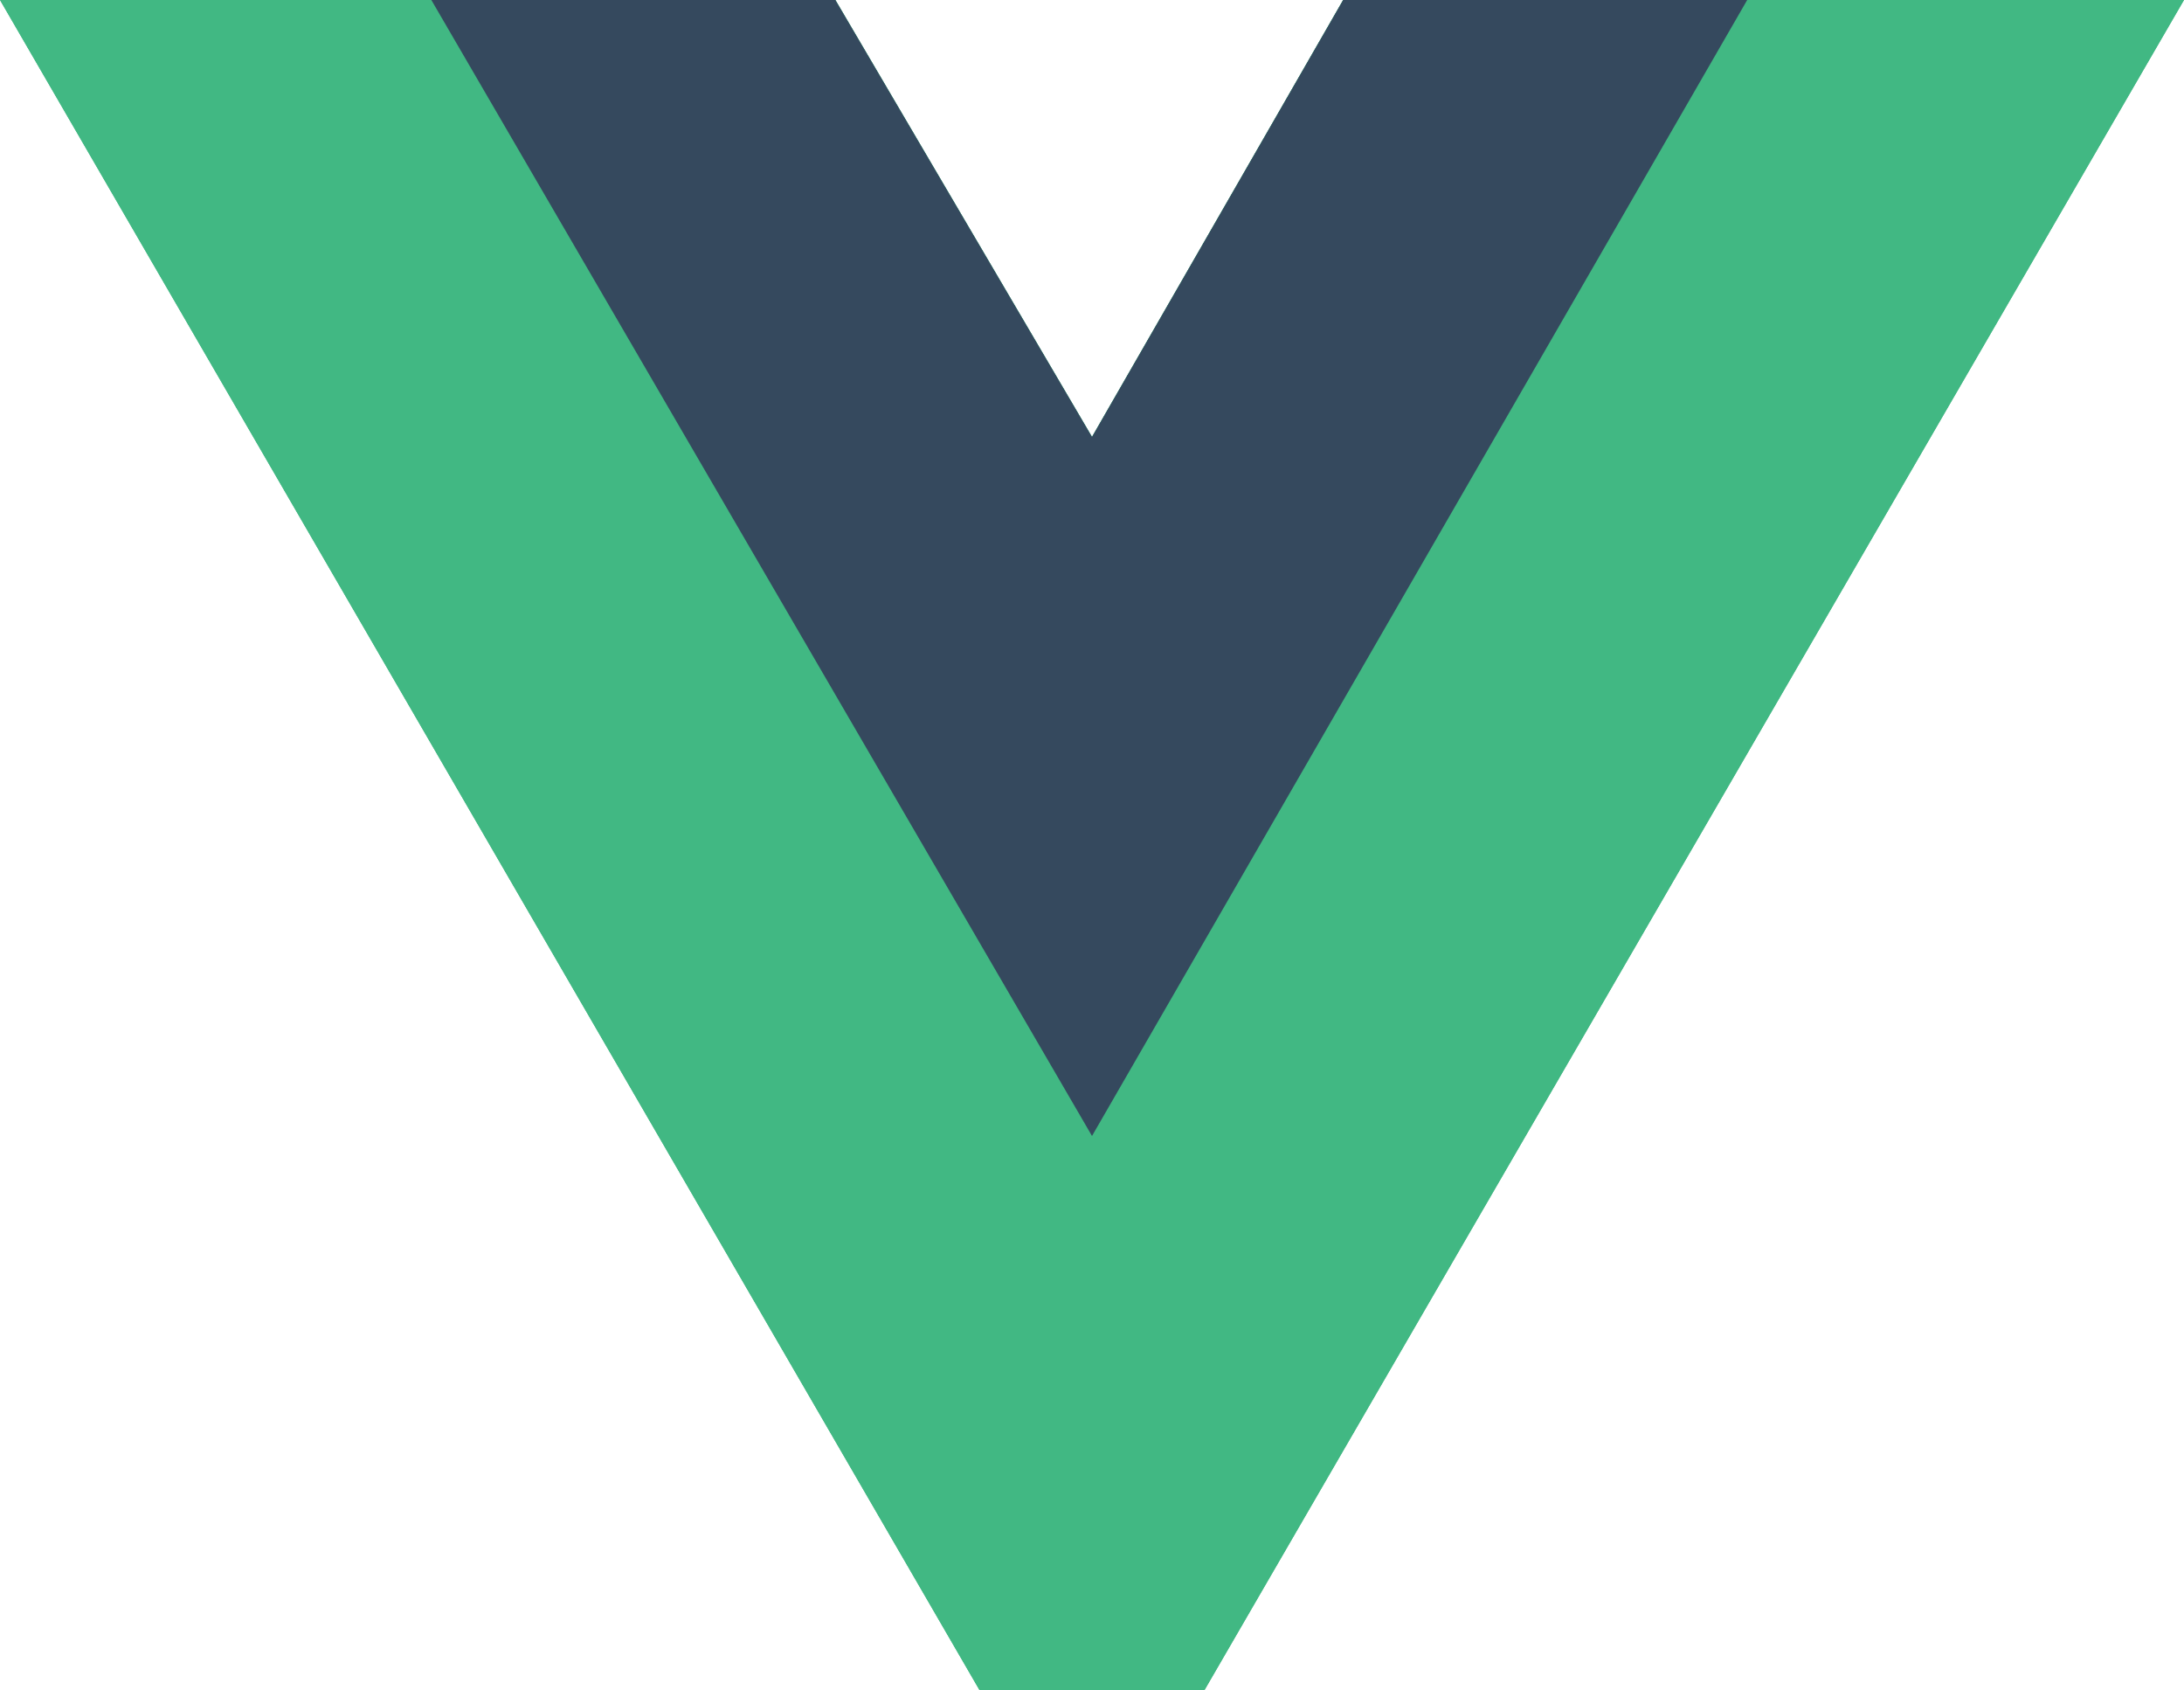
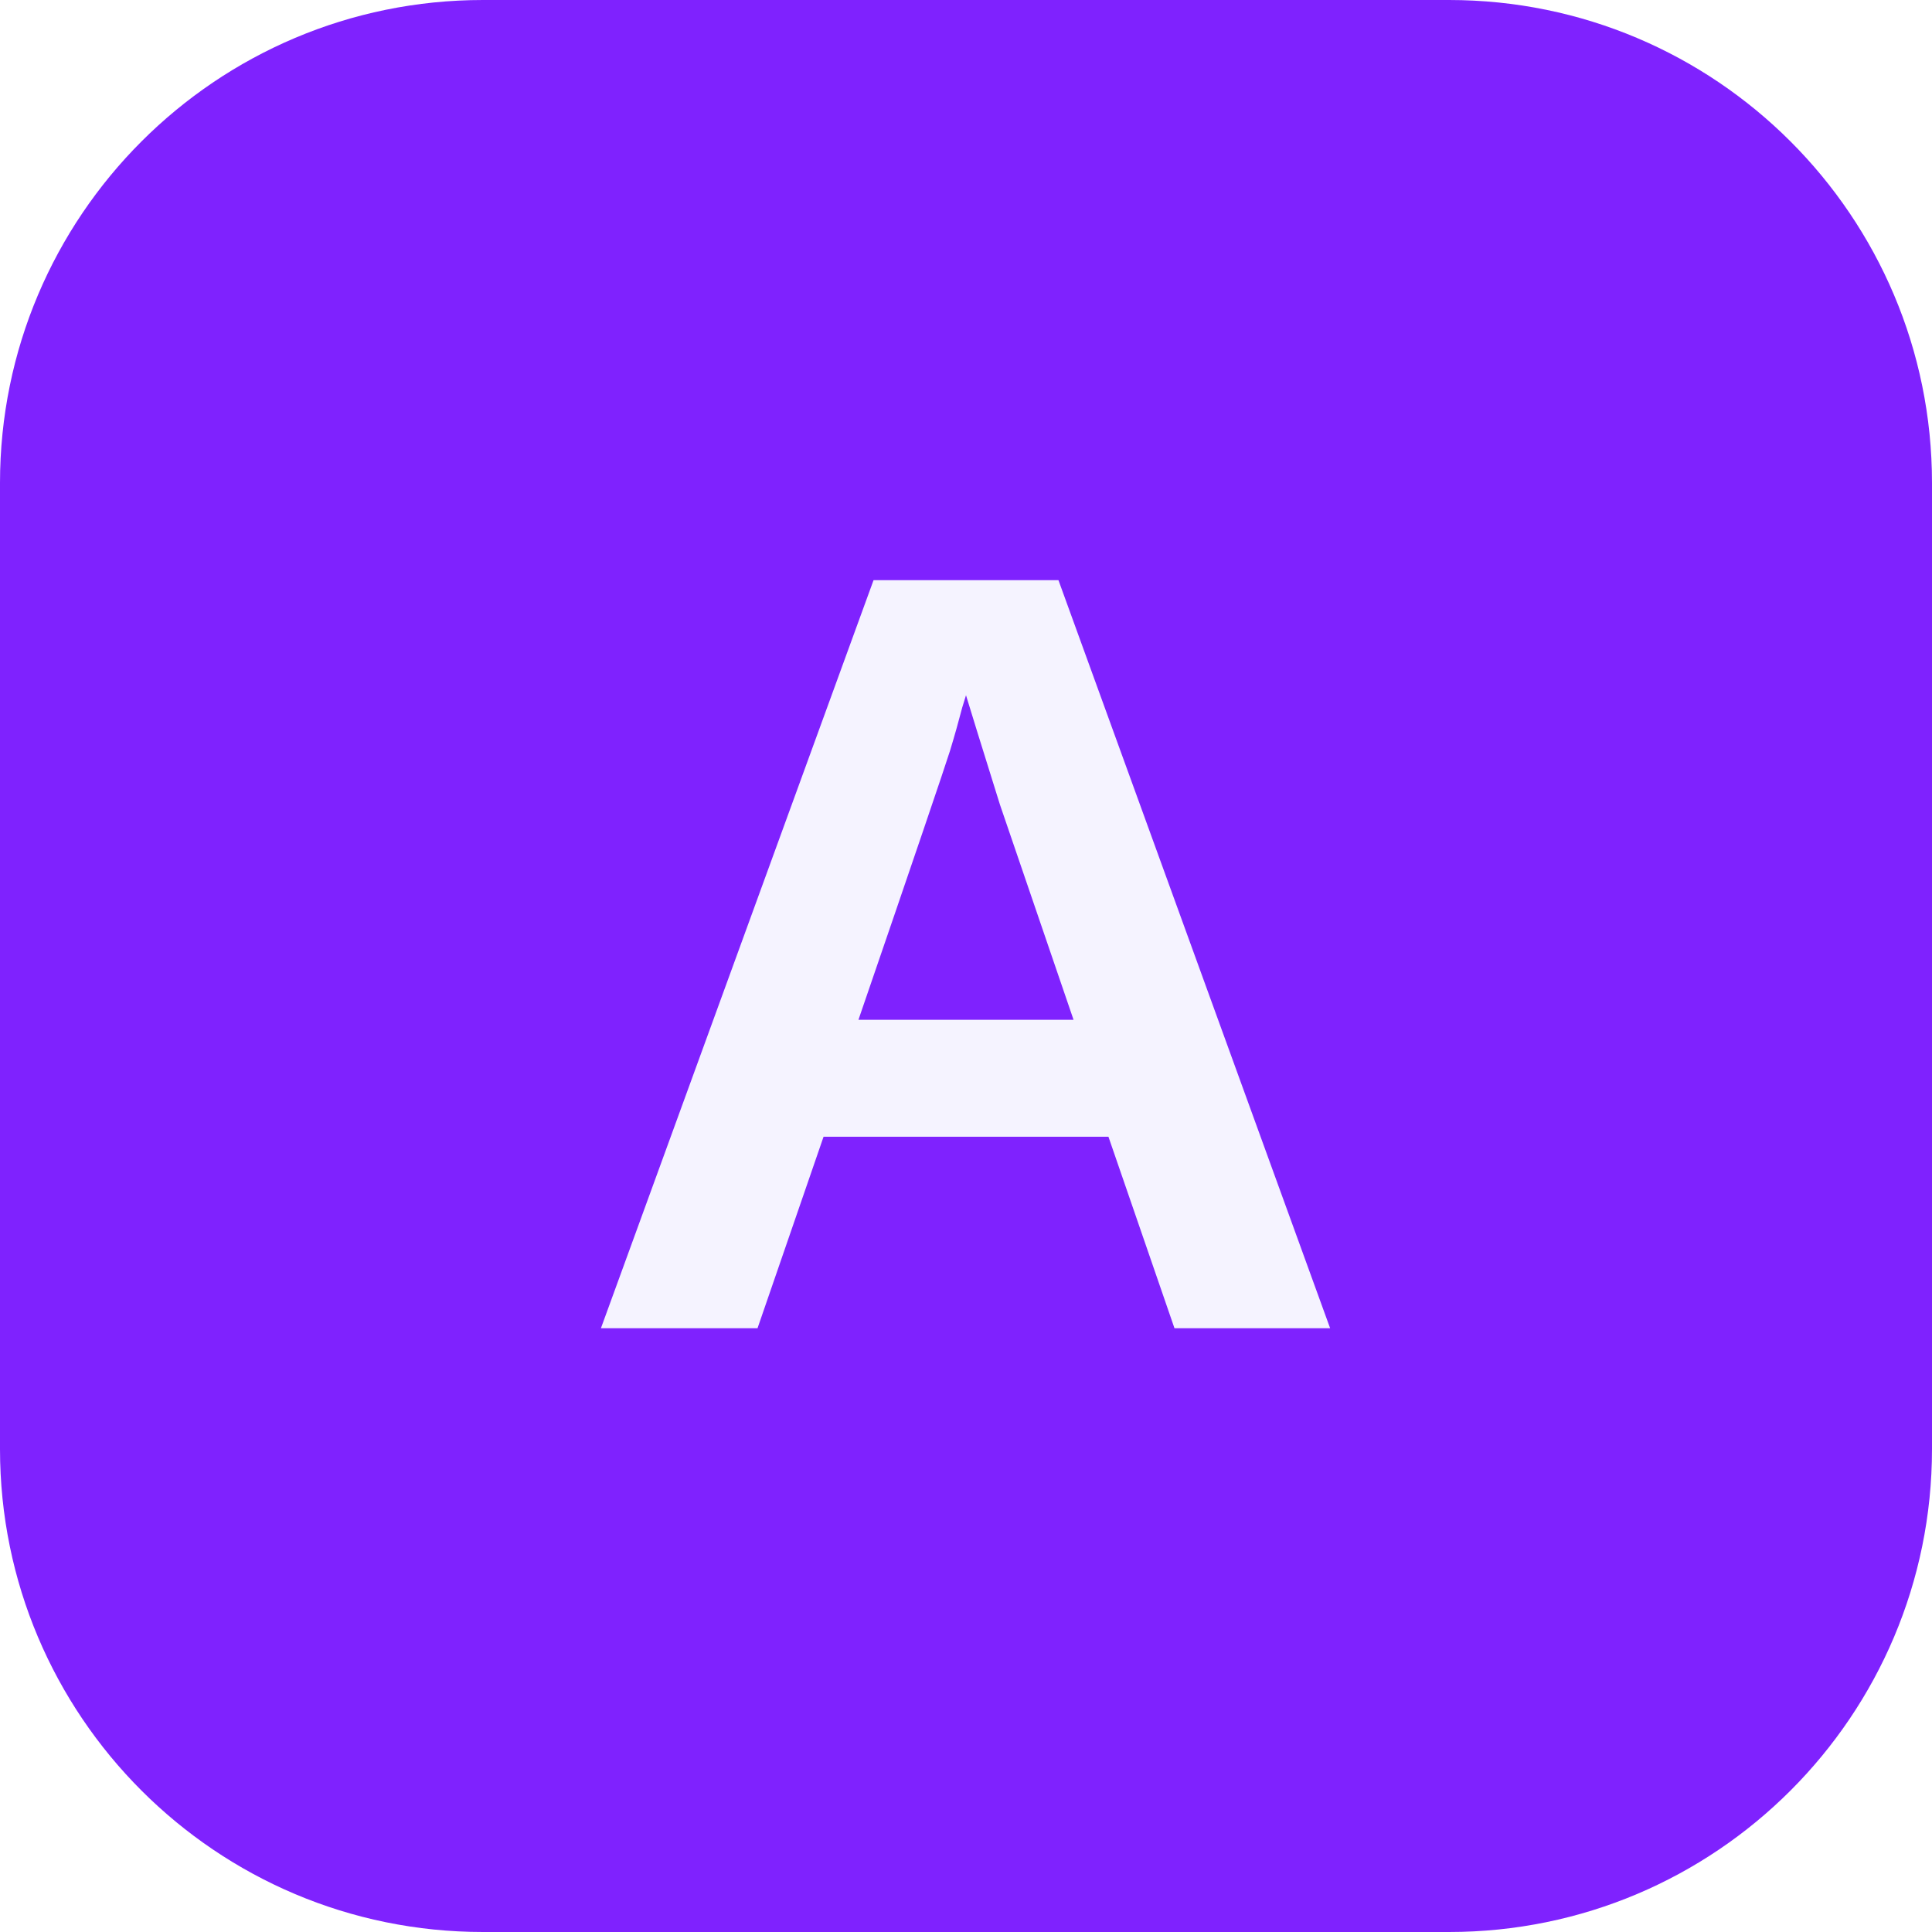
- <svg xmlns="http://www.w3.org/2000/svg" viewBox="0 0 256 198">
-   <path fill="#41B883" d="M204.8 0H256L128 220.8L0 0h97.92L128 51.2L157.44 0h47.36Z" />
-   <path fill="#41B883" d="M0 0h97.92L128 51.2L157.44 0H256L128 220.8L0 0Z" />
-   <path fill="#35495E" d="M50.56 0L128 133.12L204.8 0h-47.36L128 51.2L97.92 0H50.56Z" />
+ <svg xmlns="http://www.w3.org/2000/svg" viewBox="0 0 32 32">
+   <rect width="32" height="32" rx="8" fill="#7f22fe" />
+   <text x="16" y="22" font-family="Arial, Helvetica, sans-serif" font-size="18" font-weight="900" fill="#f5f3ff" text-anchor="middle">A</text>
</svg>
